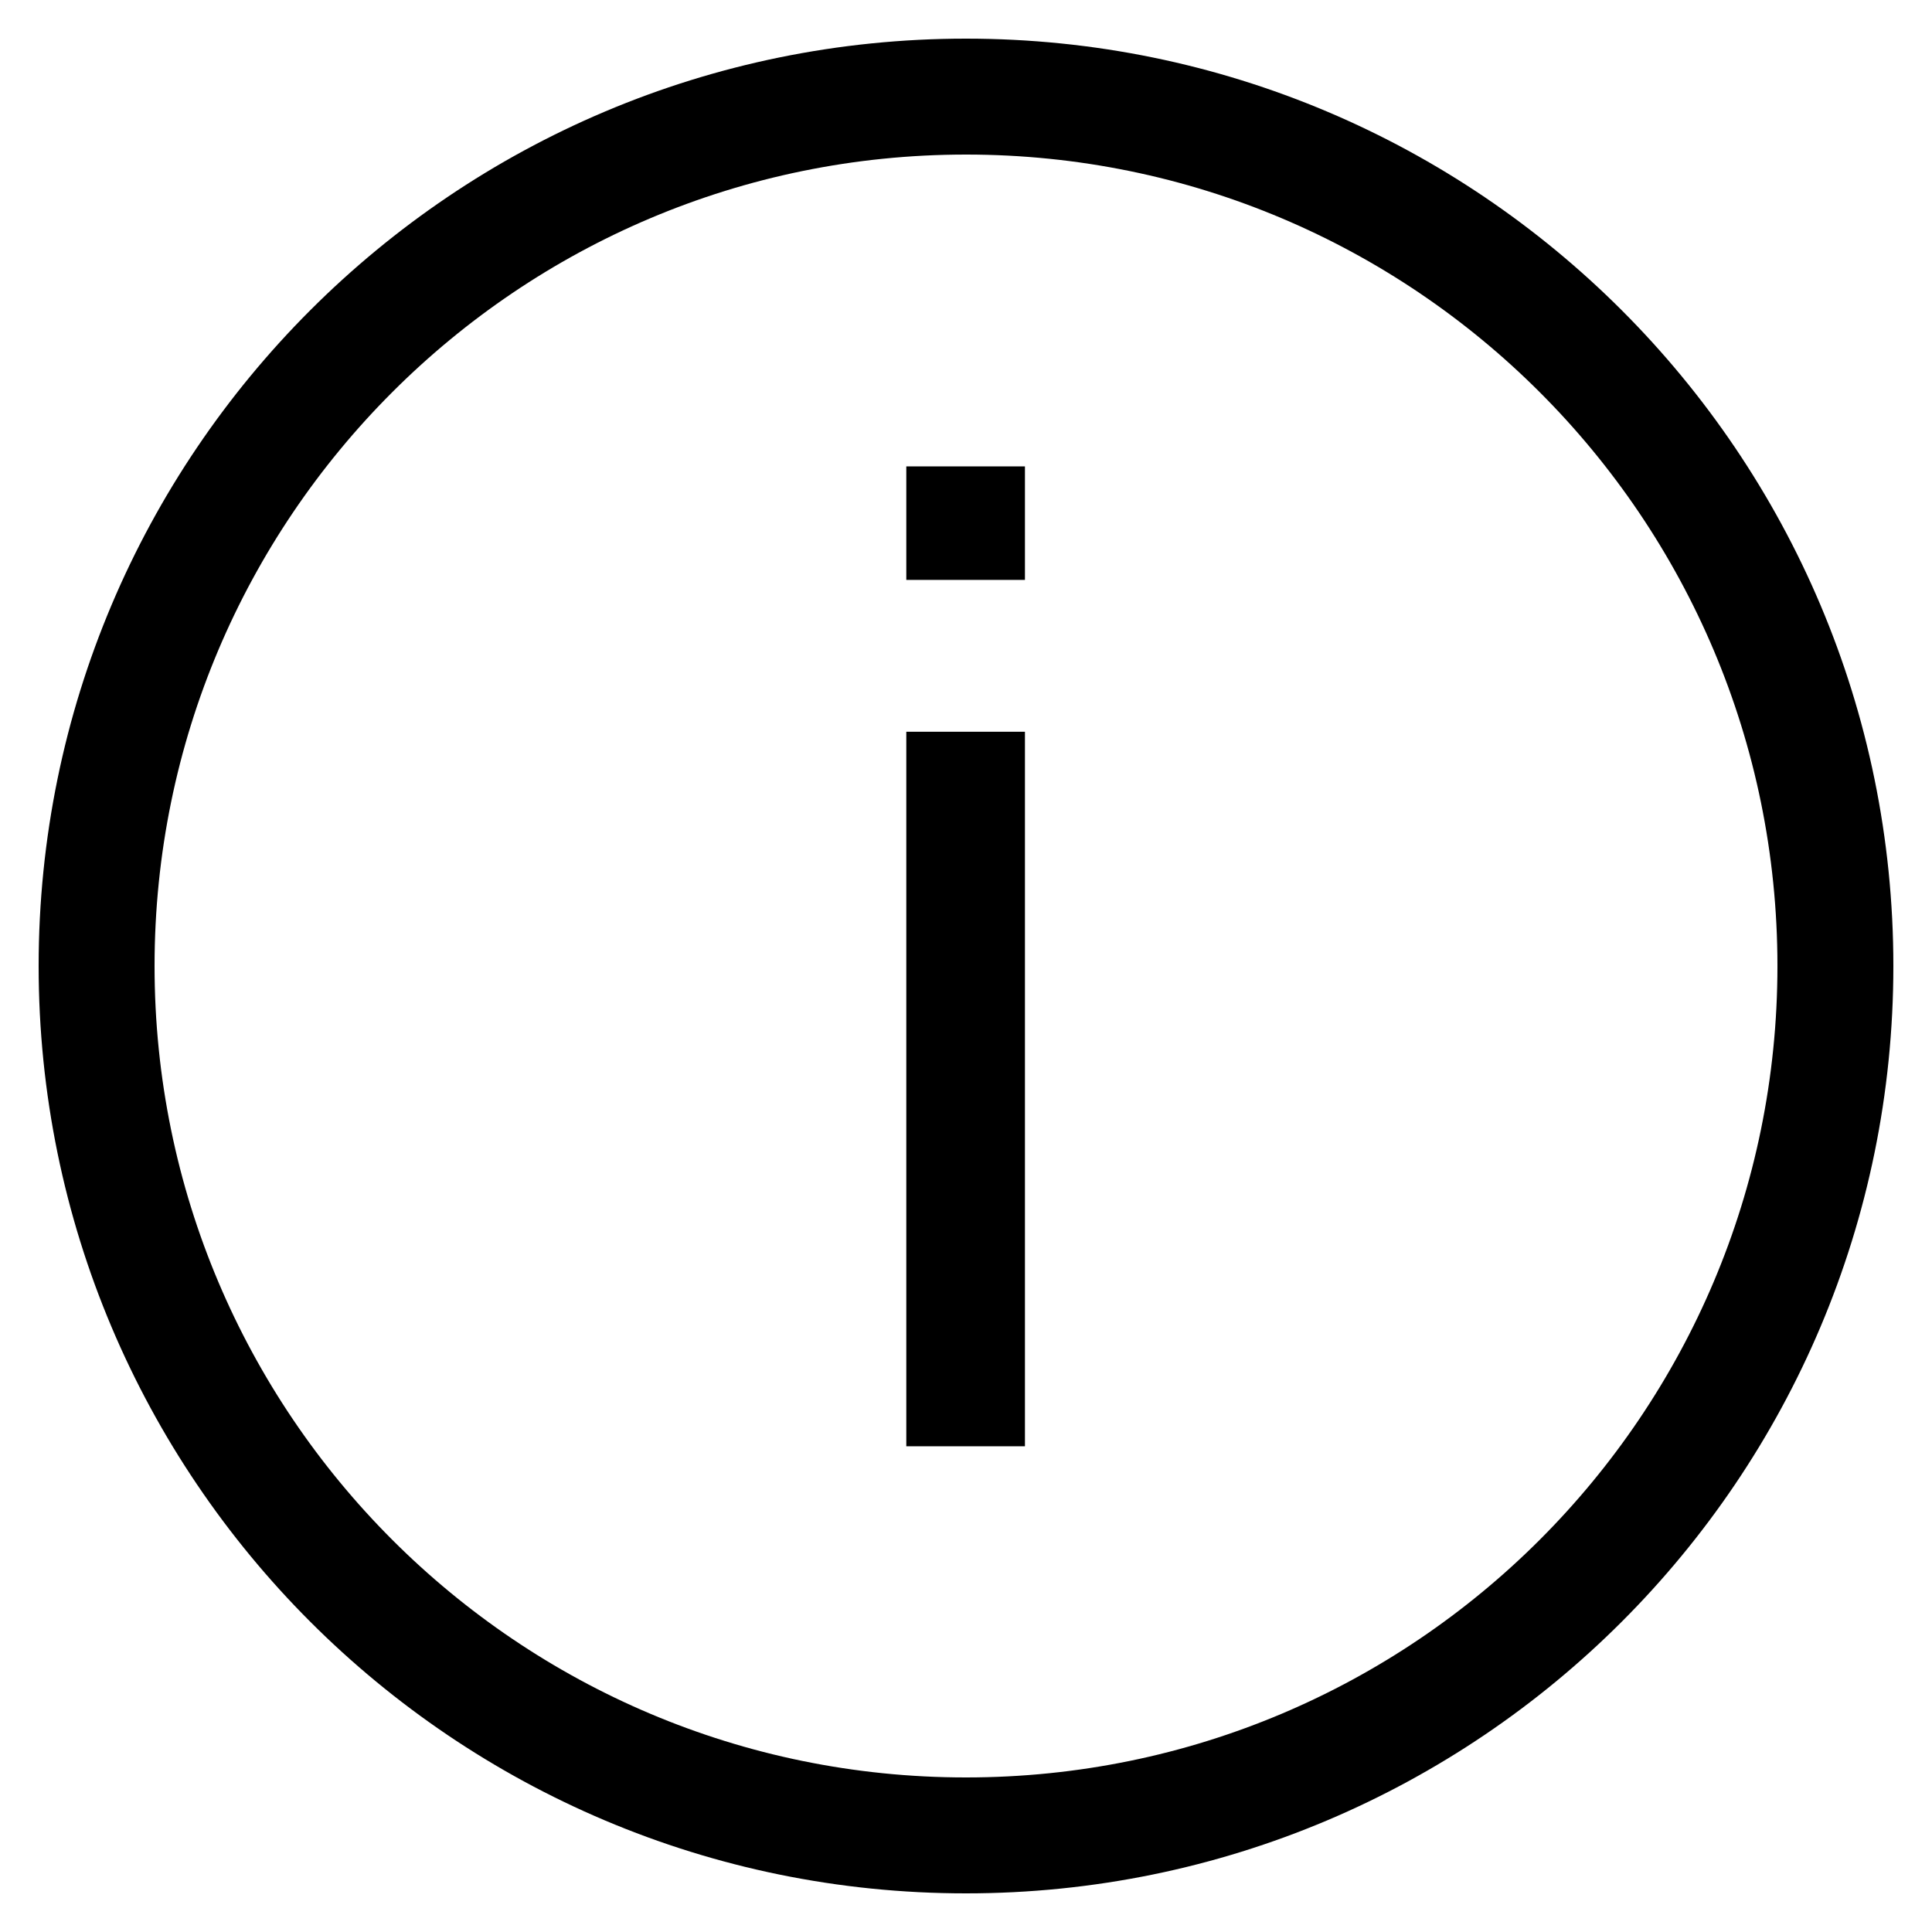
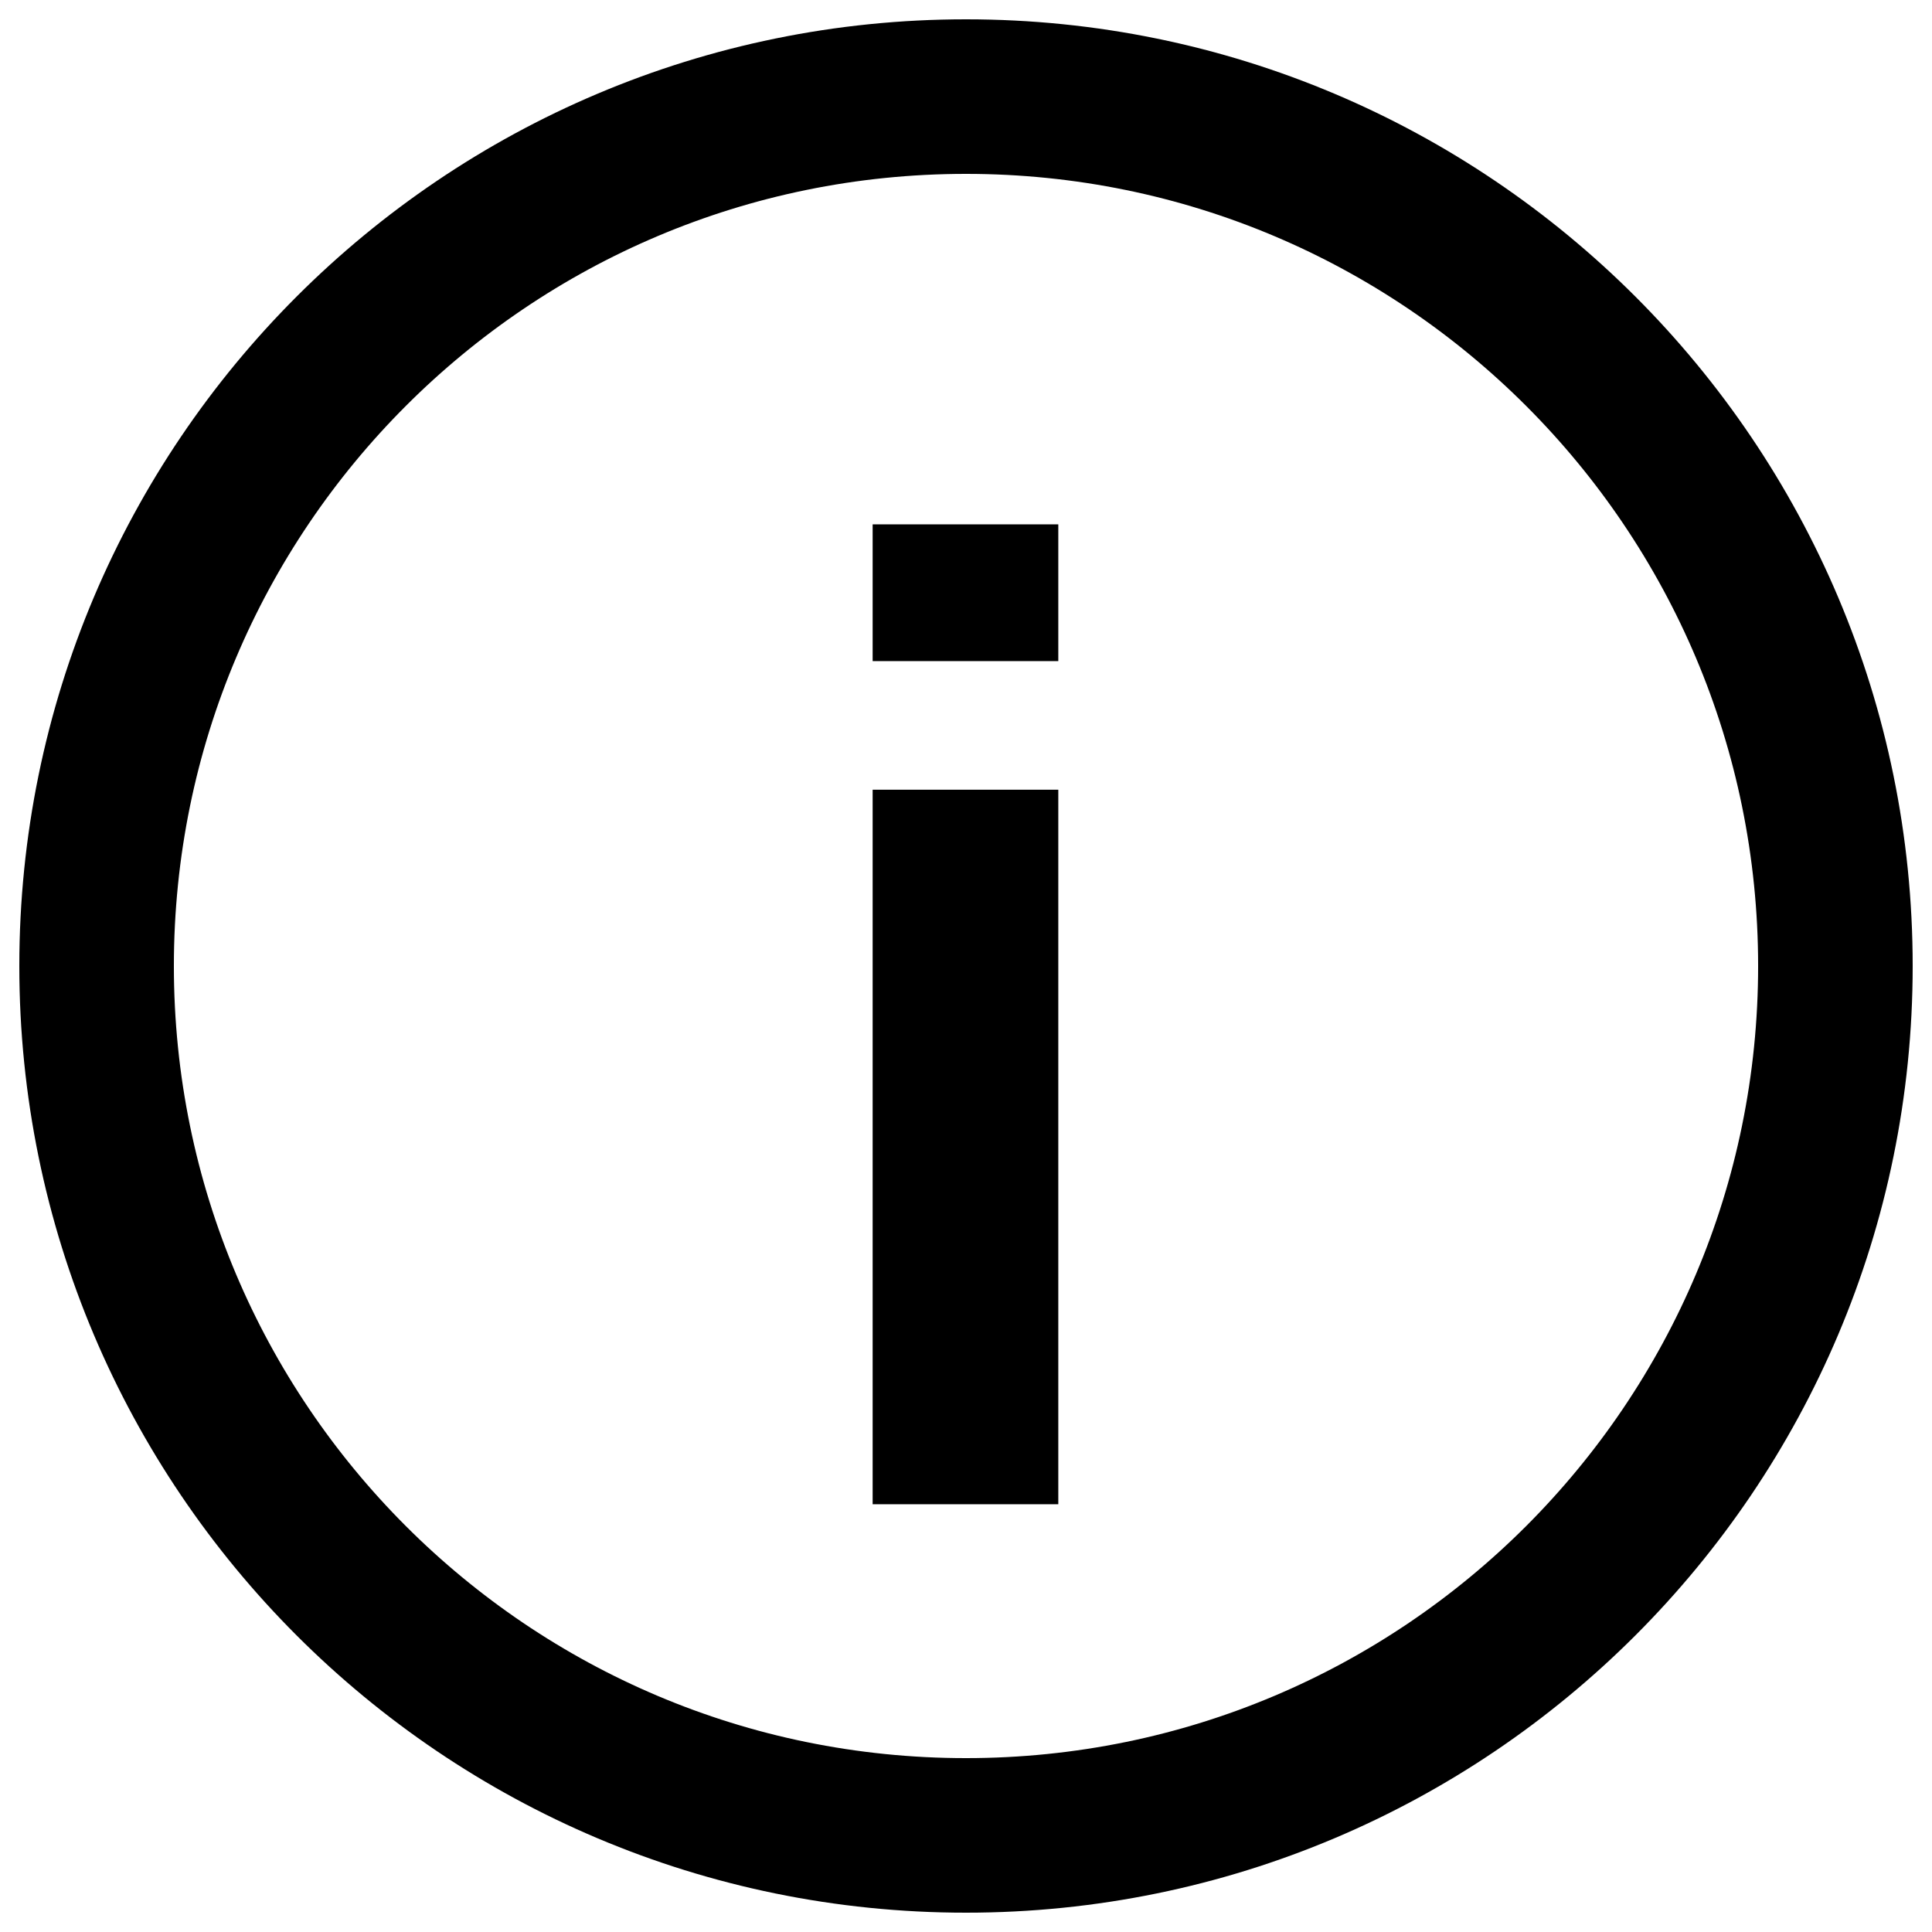
<svg xmlns="http://www.w3.org/2000/svg" width="100" height="100" viewBox="0 0 100 100">
-   <circle cx="50" cy="50" r="45" stroke="black" stroke-width="6" fill="none" />
-   <text x="50" y="55" dominant-baseline="middle" text-anchor="middle" font-size="70" font-family="Arial" fill="black">i</text>
+   <circle cx="50" cy="50" r="45" stroke="black" stroke-width="8" fill="none" />
+   <text x="50" y="58" dominant-baseline="middle" text-anchor="middle" font-size="70" font-family="Arial" fill="black" font-weight="bolder">i</text>
</svg>
